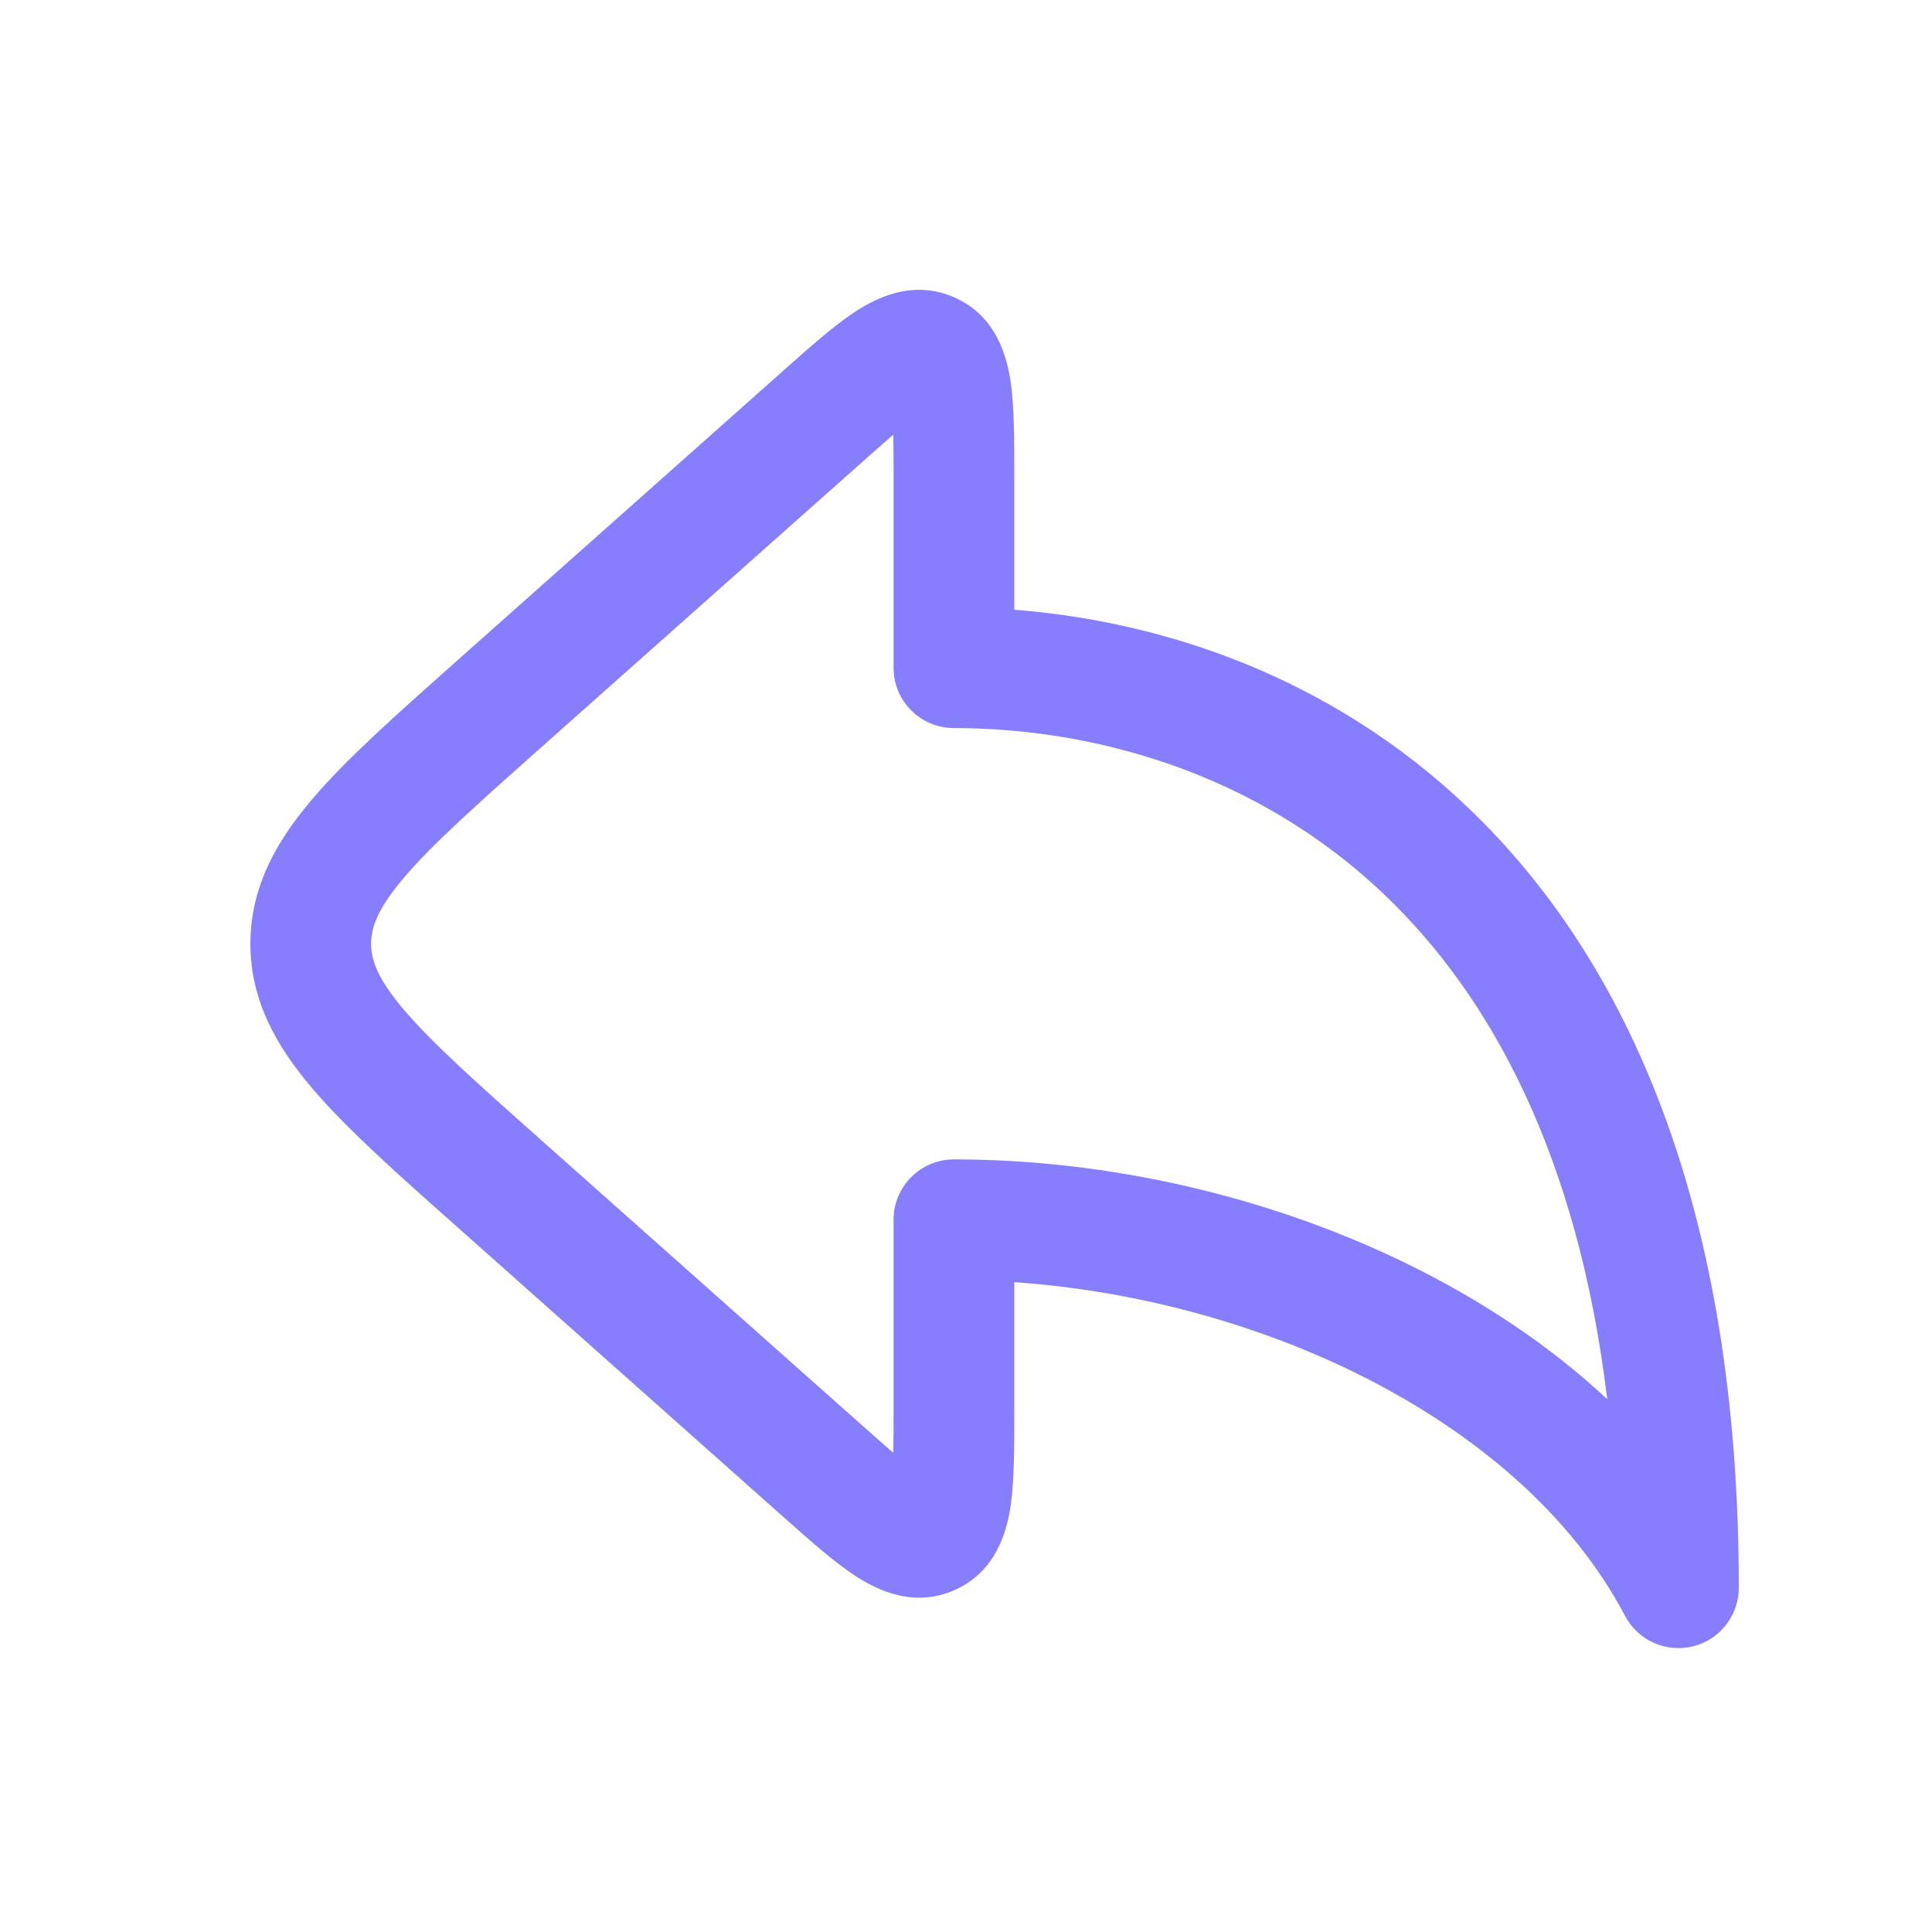
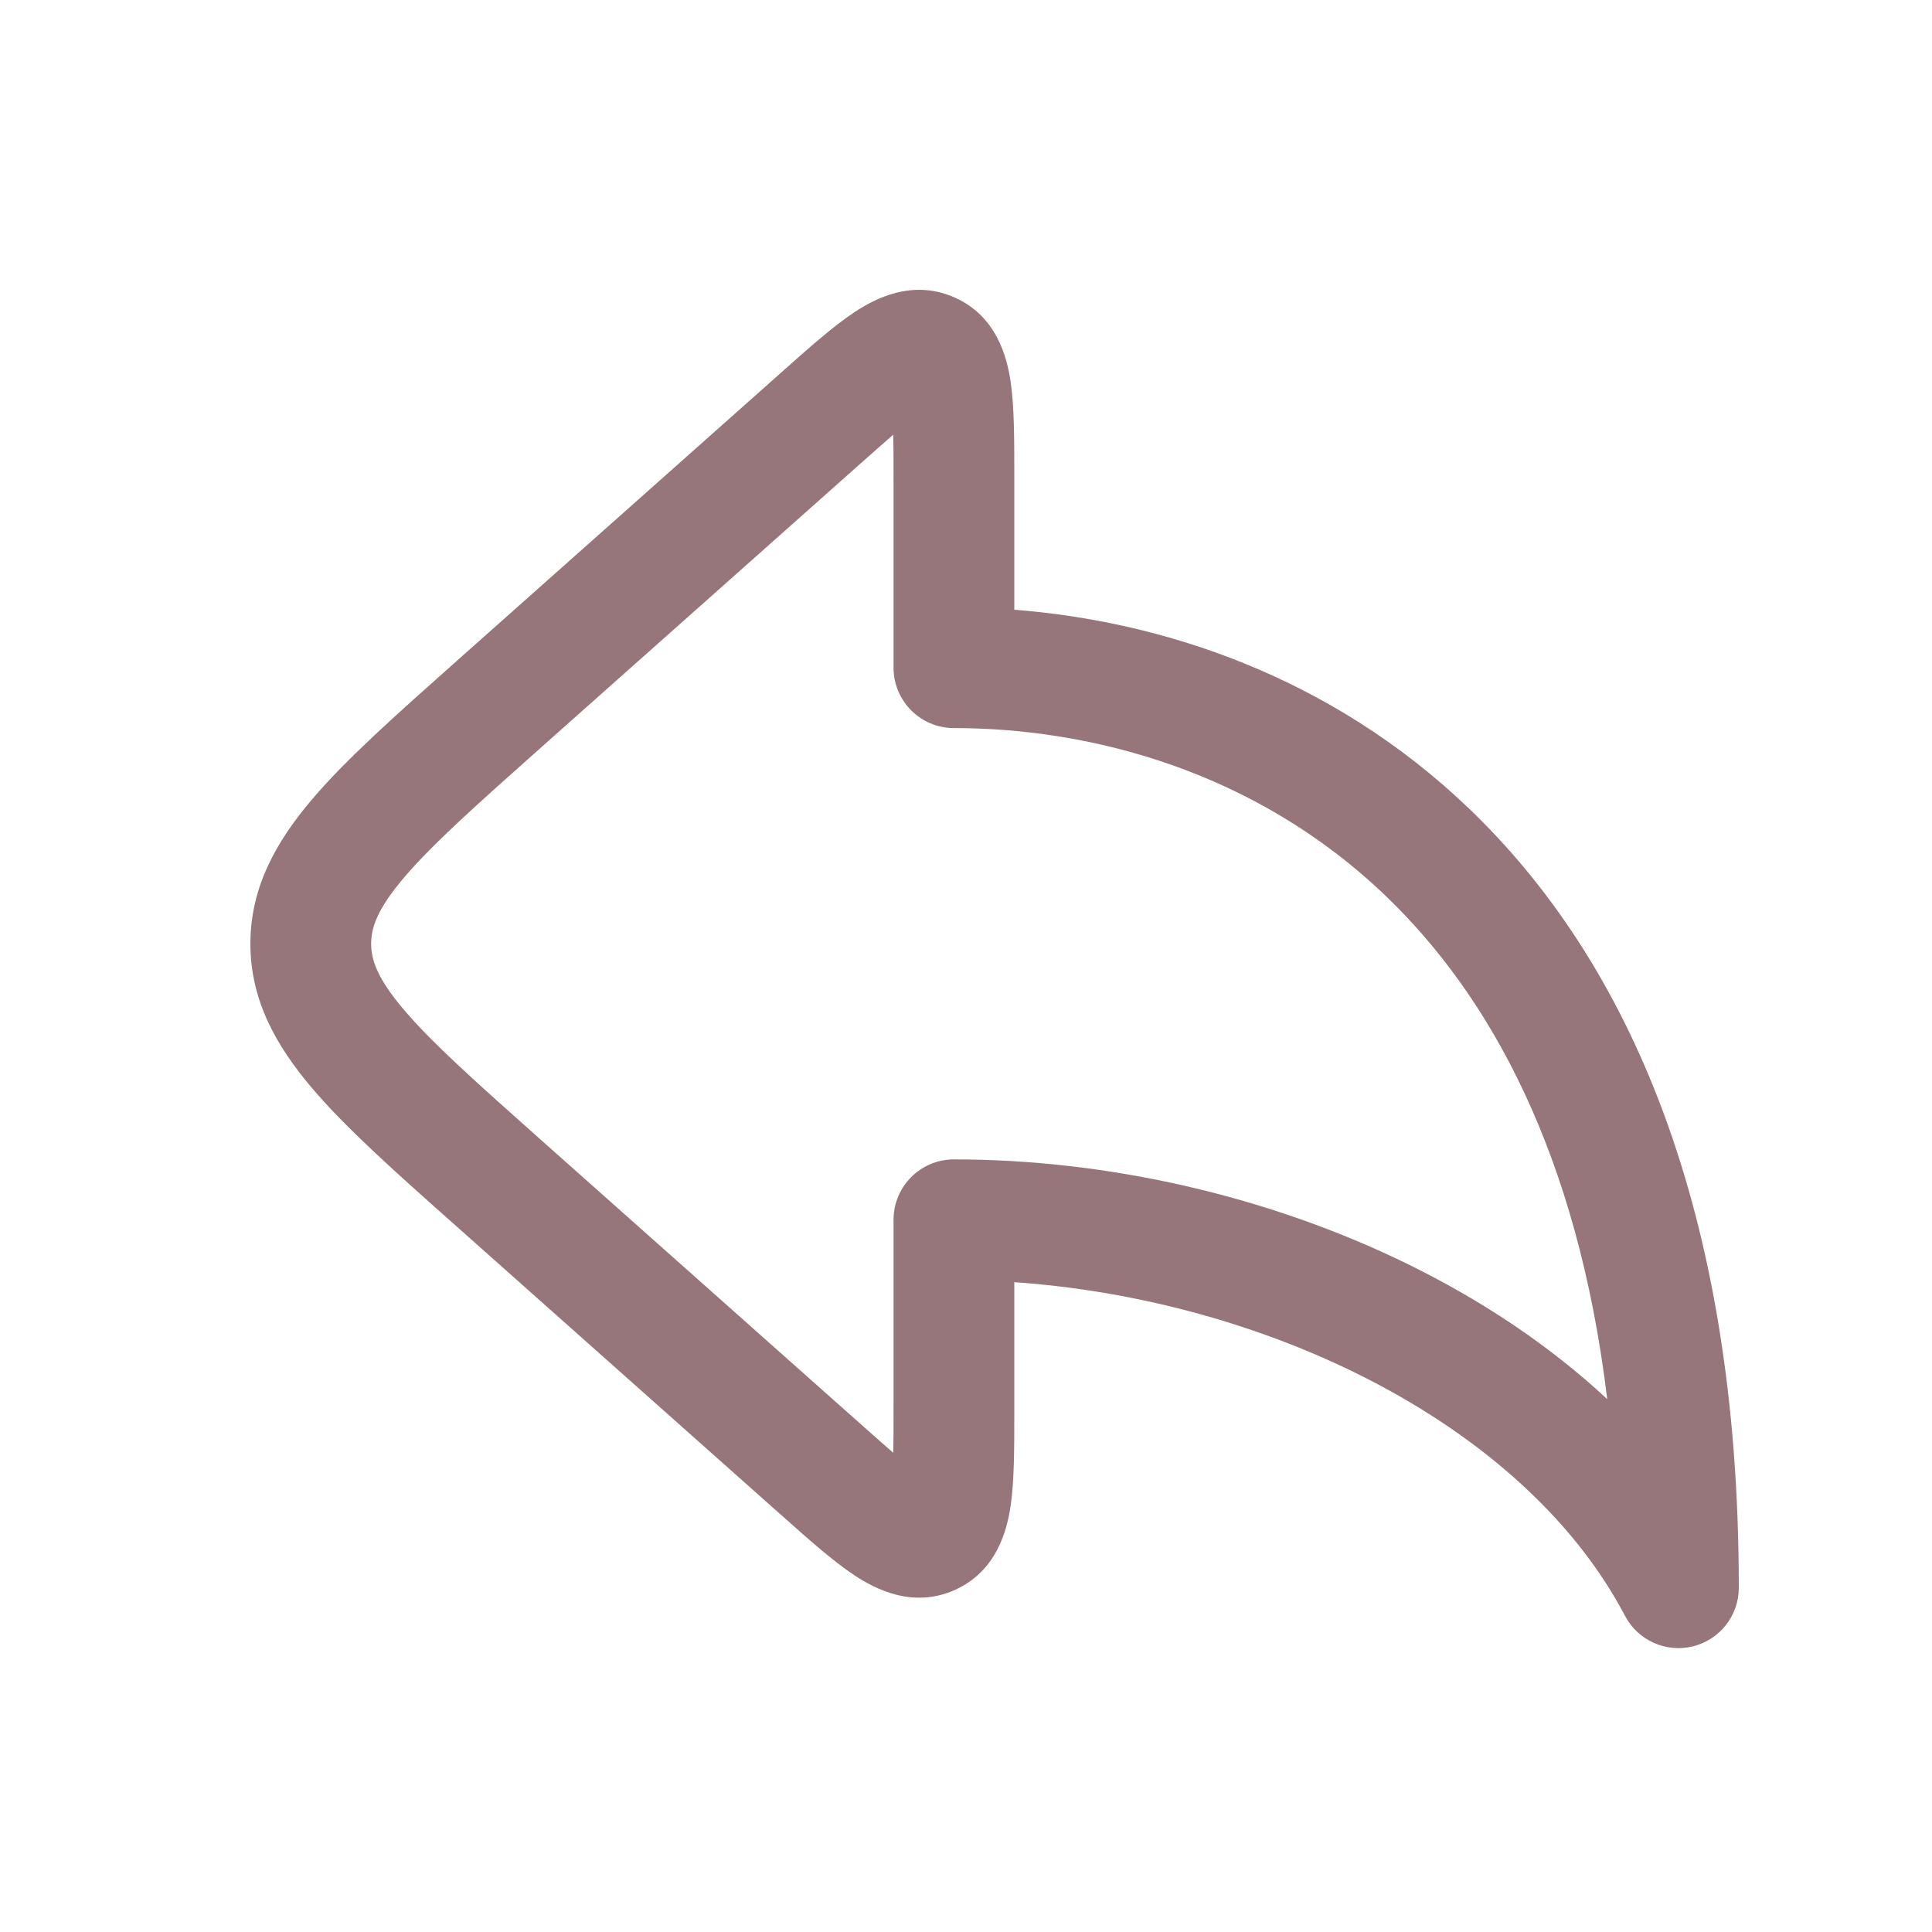
<svg xmlns="http://www.w3.org/2000/svg" width="20" height="20" viewBox="0 0 20 20" fill="none">
-   <path fill-rule="evenodd" clip-rule="evenodd" d="M8.105 3.84C8.094 3.85 8.084 3.859 8.073 3.869L4.728 6.842C4.104 7.397 3.586 7.856 3.231 8.274C2.858 8.713 2.592 9.185 2.592 9.77C2.592 10.354 2.858 10.826 3.231 11.265C3.586 11.683 4.104 12.143 4.728 12.697L8.073 15.671C8.084 15.68 8.094 15.69 8.105 15.699C8.375 15.94 8.628 16.164 8.846 16.308C9.06 16.449 9.449 16.654 9.885 16.459C10.321 16.263 10.426 15.835 10.463 15.582C10.5 15.323 10.5 14.985 10.5 14.624C10.5 14.609 10.5 14.595 10.5 14.581V13.273C11.71 13.357 12.935 13.678 14.008 14.2C15.268 14.815 16.275 15.686 16.822 16.727C16.955 16.981 17.245 17.112 17.525 17.043C17.804 16.974 18 16.724 18 16.436C18 12.502 16.849 9.94 15.203 8.366C13.768 6.993 12.02 6.43 10.5 6.312V4.959C10.5 4.944 10.5 4.93 10.5 4.916C10.5 4.554 10.5 4.216 10.463 3.958C10.426 3.704 10.321 3.276 9.885 3.081C9.449 2.885 9.06 3.09 8.846 3.231C8.628 3.375 8.375 3.6 8.105 3.84ZM9.247 4.5C9.153 4.581 9.041 4.681 8.903 4.803L5.593 7.745C4.925 8.339 4.475 8.741 4.183 9.084C3.903 9.413 3.842 9.606 3.842 9.77C3.842 9.933 3.903 10.126 4.183 10.455C4.475 10.798 4.925 11.2 5.593 11.794L8.903 14.736C9.041 14.858 9.153 14.958 9.247 15.039C9.25 14.915 9.25 14.764 9.25 14.581V12.627C9.25 12.281 9.53 12.002 9.875 12.002C11.469 12.002 13.125 12.38 14.555 13.077C15.321 13.45 16.034 13.921 16.638 14.484C16.331 11.944 15.423 10.306 14.339 9.269C12.989 7.977 11.283 7.537 9.875 7.537C9.53 7.537 9.25 7.258 9.25 6.912V4.959C9.25 4.775 9.25 4.624 9.247 4.5Z" fill="#877EFF" />
+   <path fill-rule="evenodd" clip-rule="evenodd" d="M8.105 3.84C8.094 3.85 8.084 3.859 8.073 3.869L4.728 6.842C4.104 7.397 3.586 7.856 3.231 8.274C2.858 8.713 2.592 9.185 2.592 9.77C2.592 10.354 2.858 10.826 3.231 11.265C3.586 11.683 4.104 12.143 4.728 12.697L8.073 15.671C8.084 15.68 8.094 15.69 8.105 15.699C8.375 15.94 8.628 16.164 8.846 16.308C9.06 16.449 9.449 16.654 9.885 16.459C10.321 16.263 10.426 15.835 10.463 15.582C10.5 15.323 10.5 14.985 10.5 14.624C10.5 14.609 10.5 14.595 10.5 14.581V13.273C11.71 13.357 12.935 13.678 14.008 14.2C15.268 14.815 16.275 15.686 16.822 16.727C16.955 16.981 17.245 17.112 17.525 17.043C17.804 16.974 18 16.724 18 16.436C18 12.502 16.849 9.94 15.203 8.366C13.768 6.993 12.02 6.43 10.5 6.312V4.959C10.5 4.944 10.5 4.93 10.5 4.916C10.5 4.554 10.5 4.216 10.463 3.958C10.426 3.704 10.321 3.276 9.885 3.081C9.449 2.885 9.06 3.09 8.846 3.231C8.628 3.375 8.375 3.6 8.105 3.84ZM9.247 4.5C9.153 4.581 9.041 4.681 8.903 4.803L5.593 7.745C4.925 8.339 4.475 8.741 4.183 9.084C3.903 9.413 3.842 9.606 3.842 9.77C3.842 9.933 3.903 10.126 4.183 10.455C4.475 10.798 4.925 11.2 5.593 11.794L8.903 14.736C9.041 14.858 9.153 14.958 9.247 15.039C9.25 14.915 9.25 14.764 9.25 14.581V12.627C9.25 12.281 9.53 12.002 9.875 12.002C11.469 12.002 13.125 12.38 14.555 13.077C15.321 13.45 16.034 13.921 16.638 14.484C16.331 11.944 15.423 10.306 14.339 9.269C12.989 7.977 11.283 7.537 9.875 7.537C9.53 7.537 9.25 7.258 9.25 6.912V4.959C9.25 4.775 9.25 4.624 9.247 4.5Z" fill="#96757B" />
</svg>
